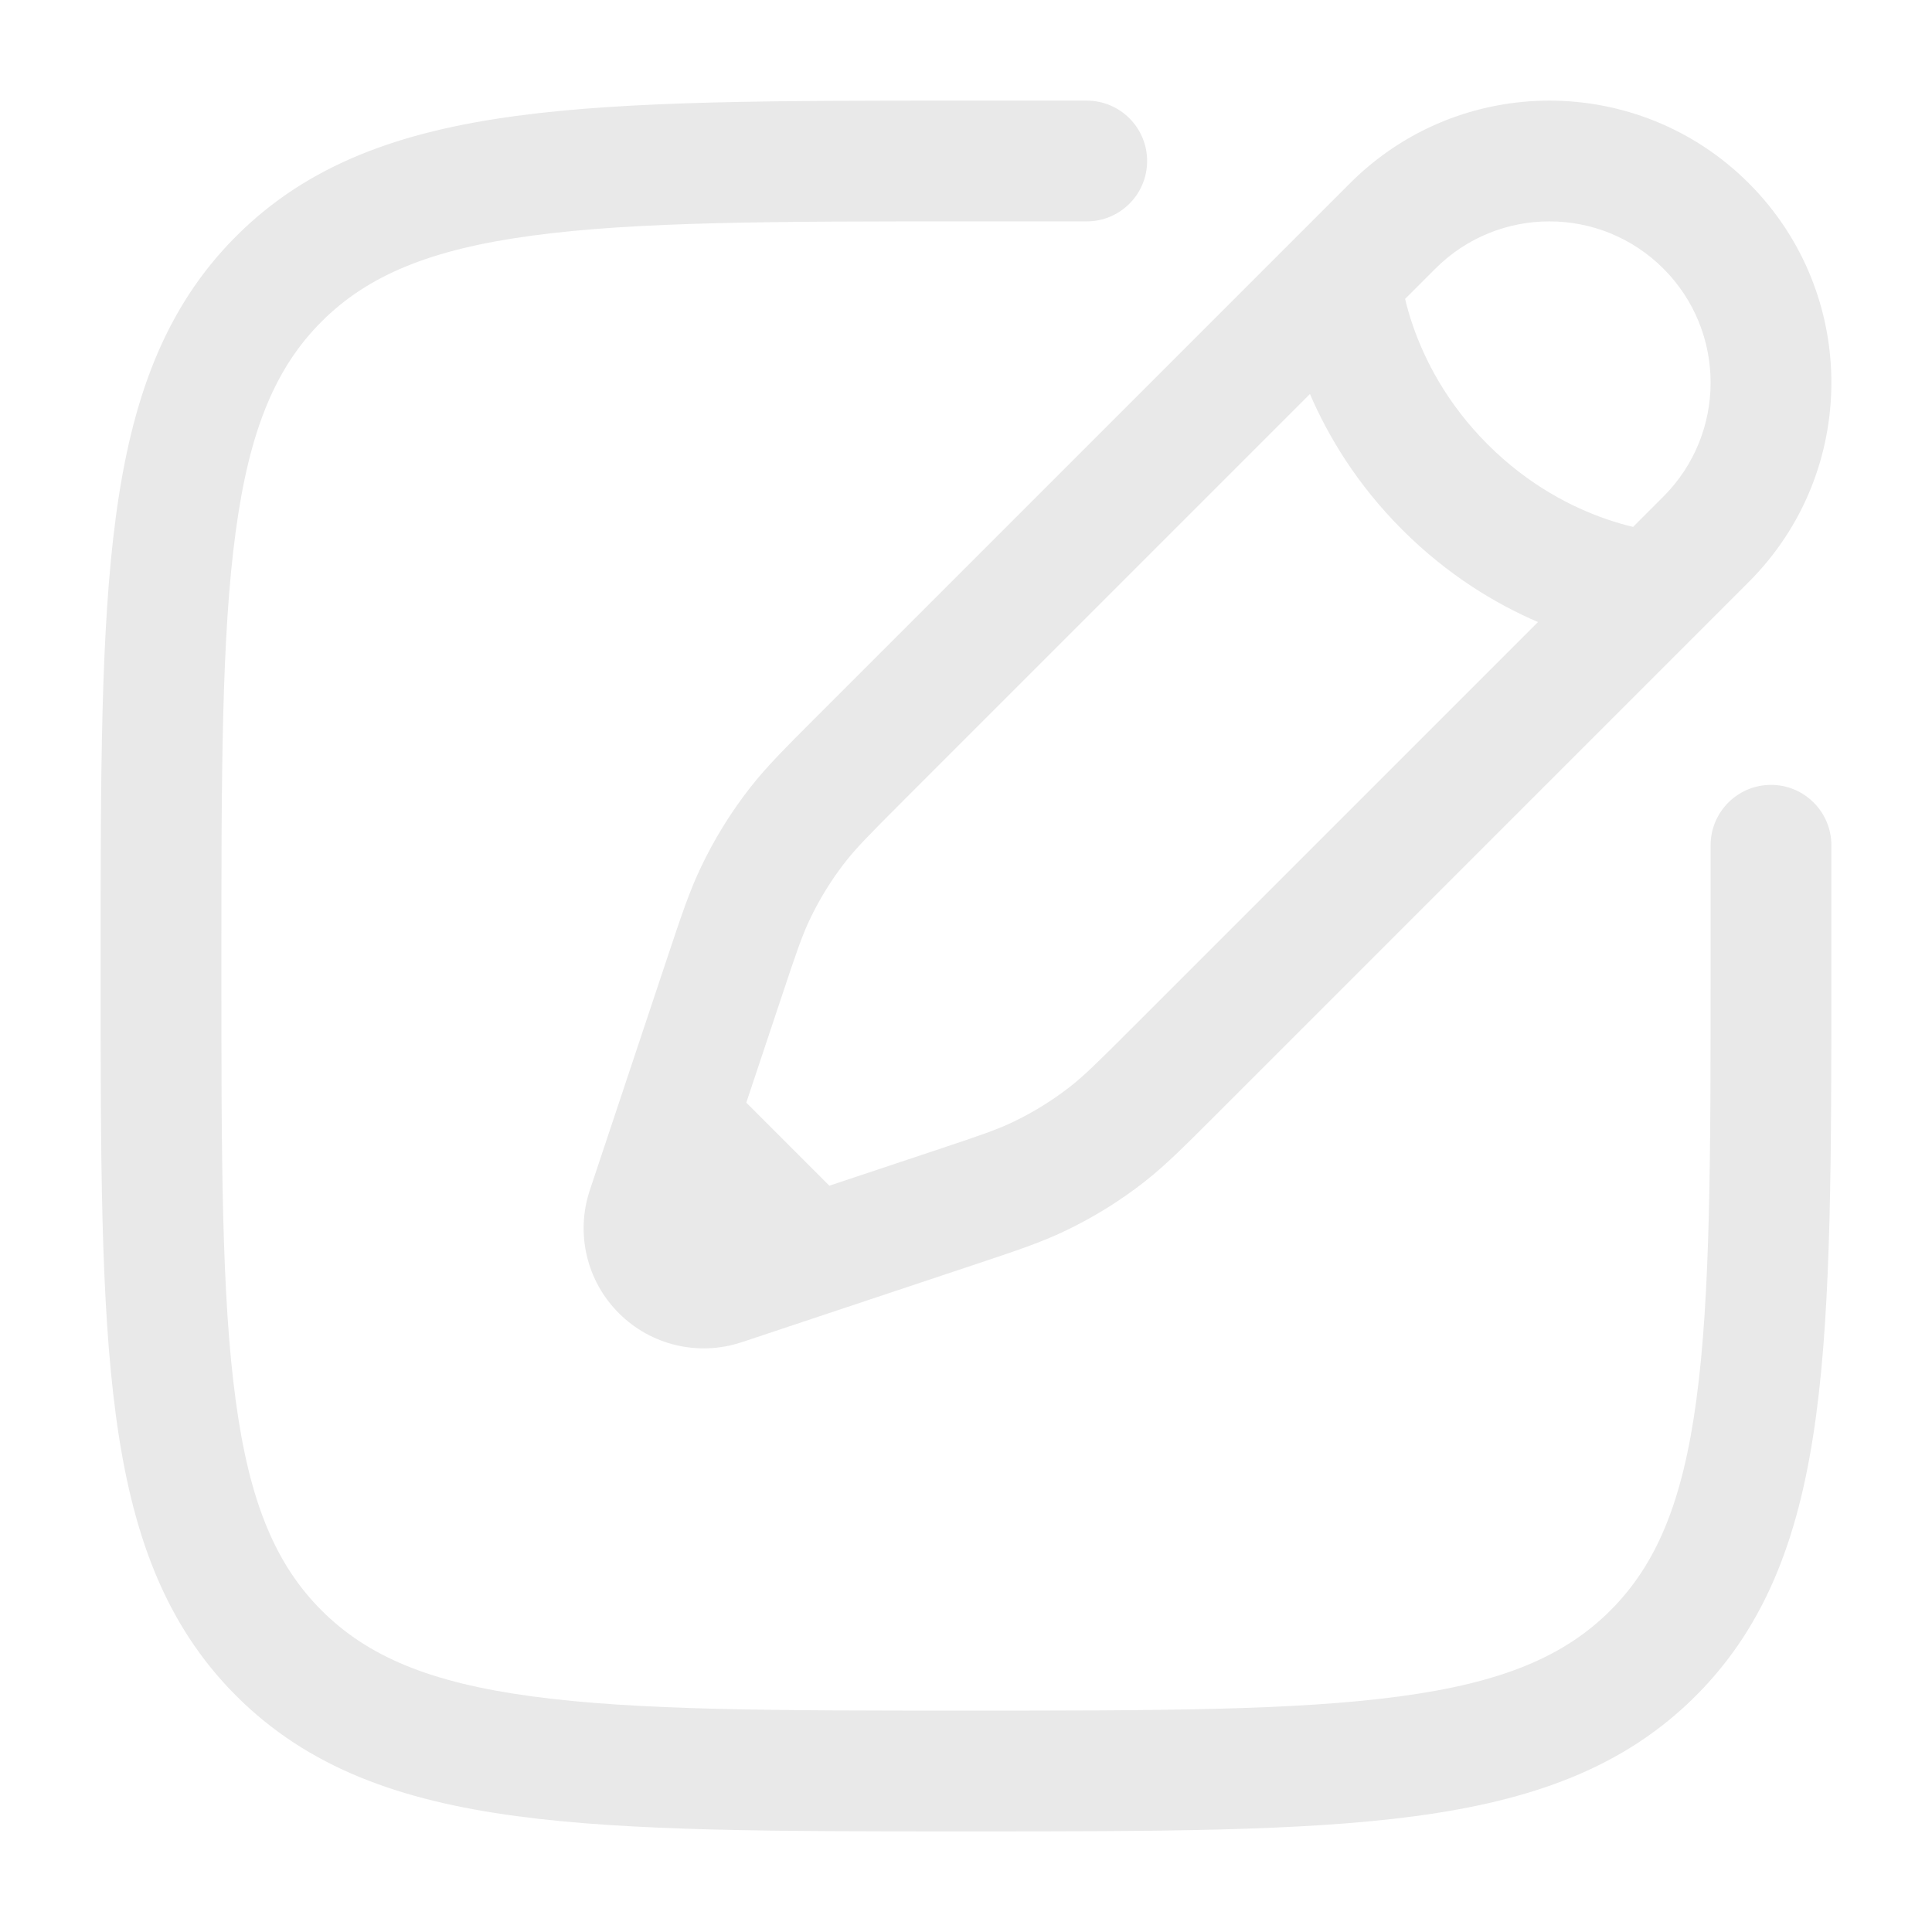
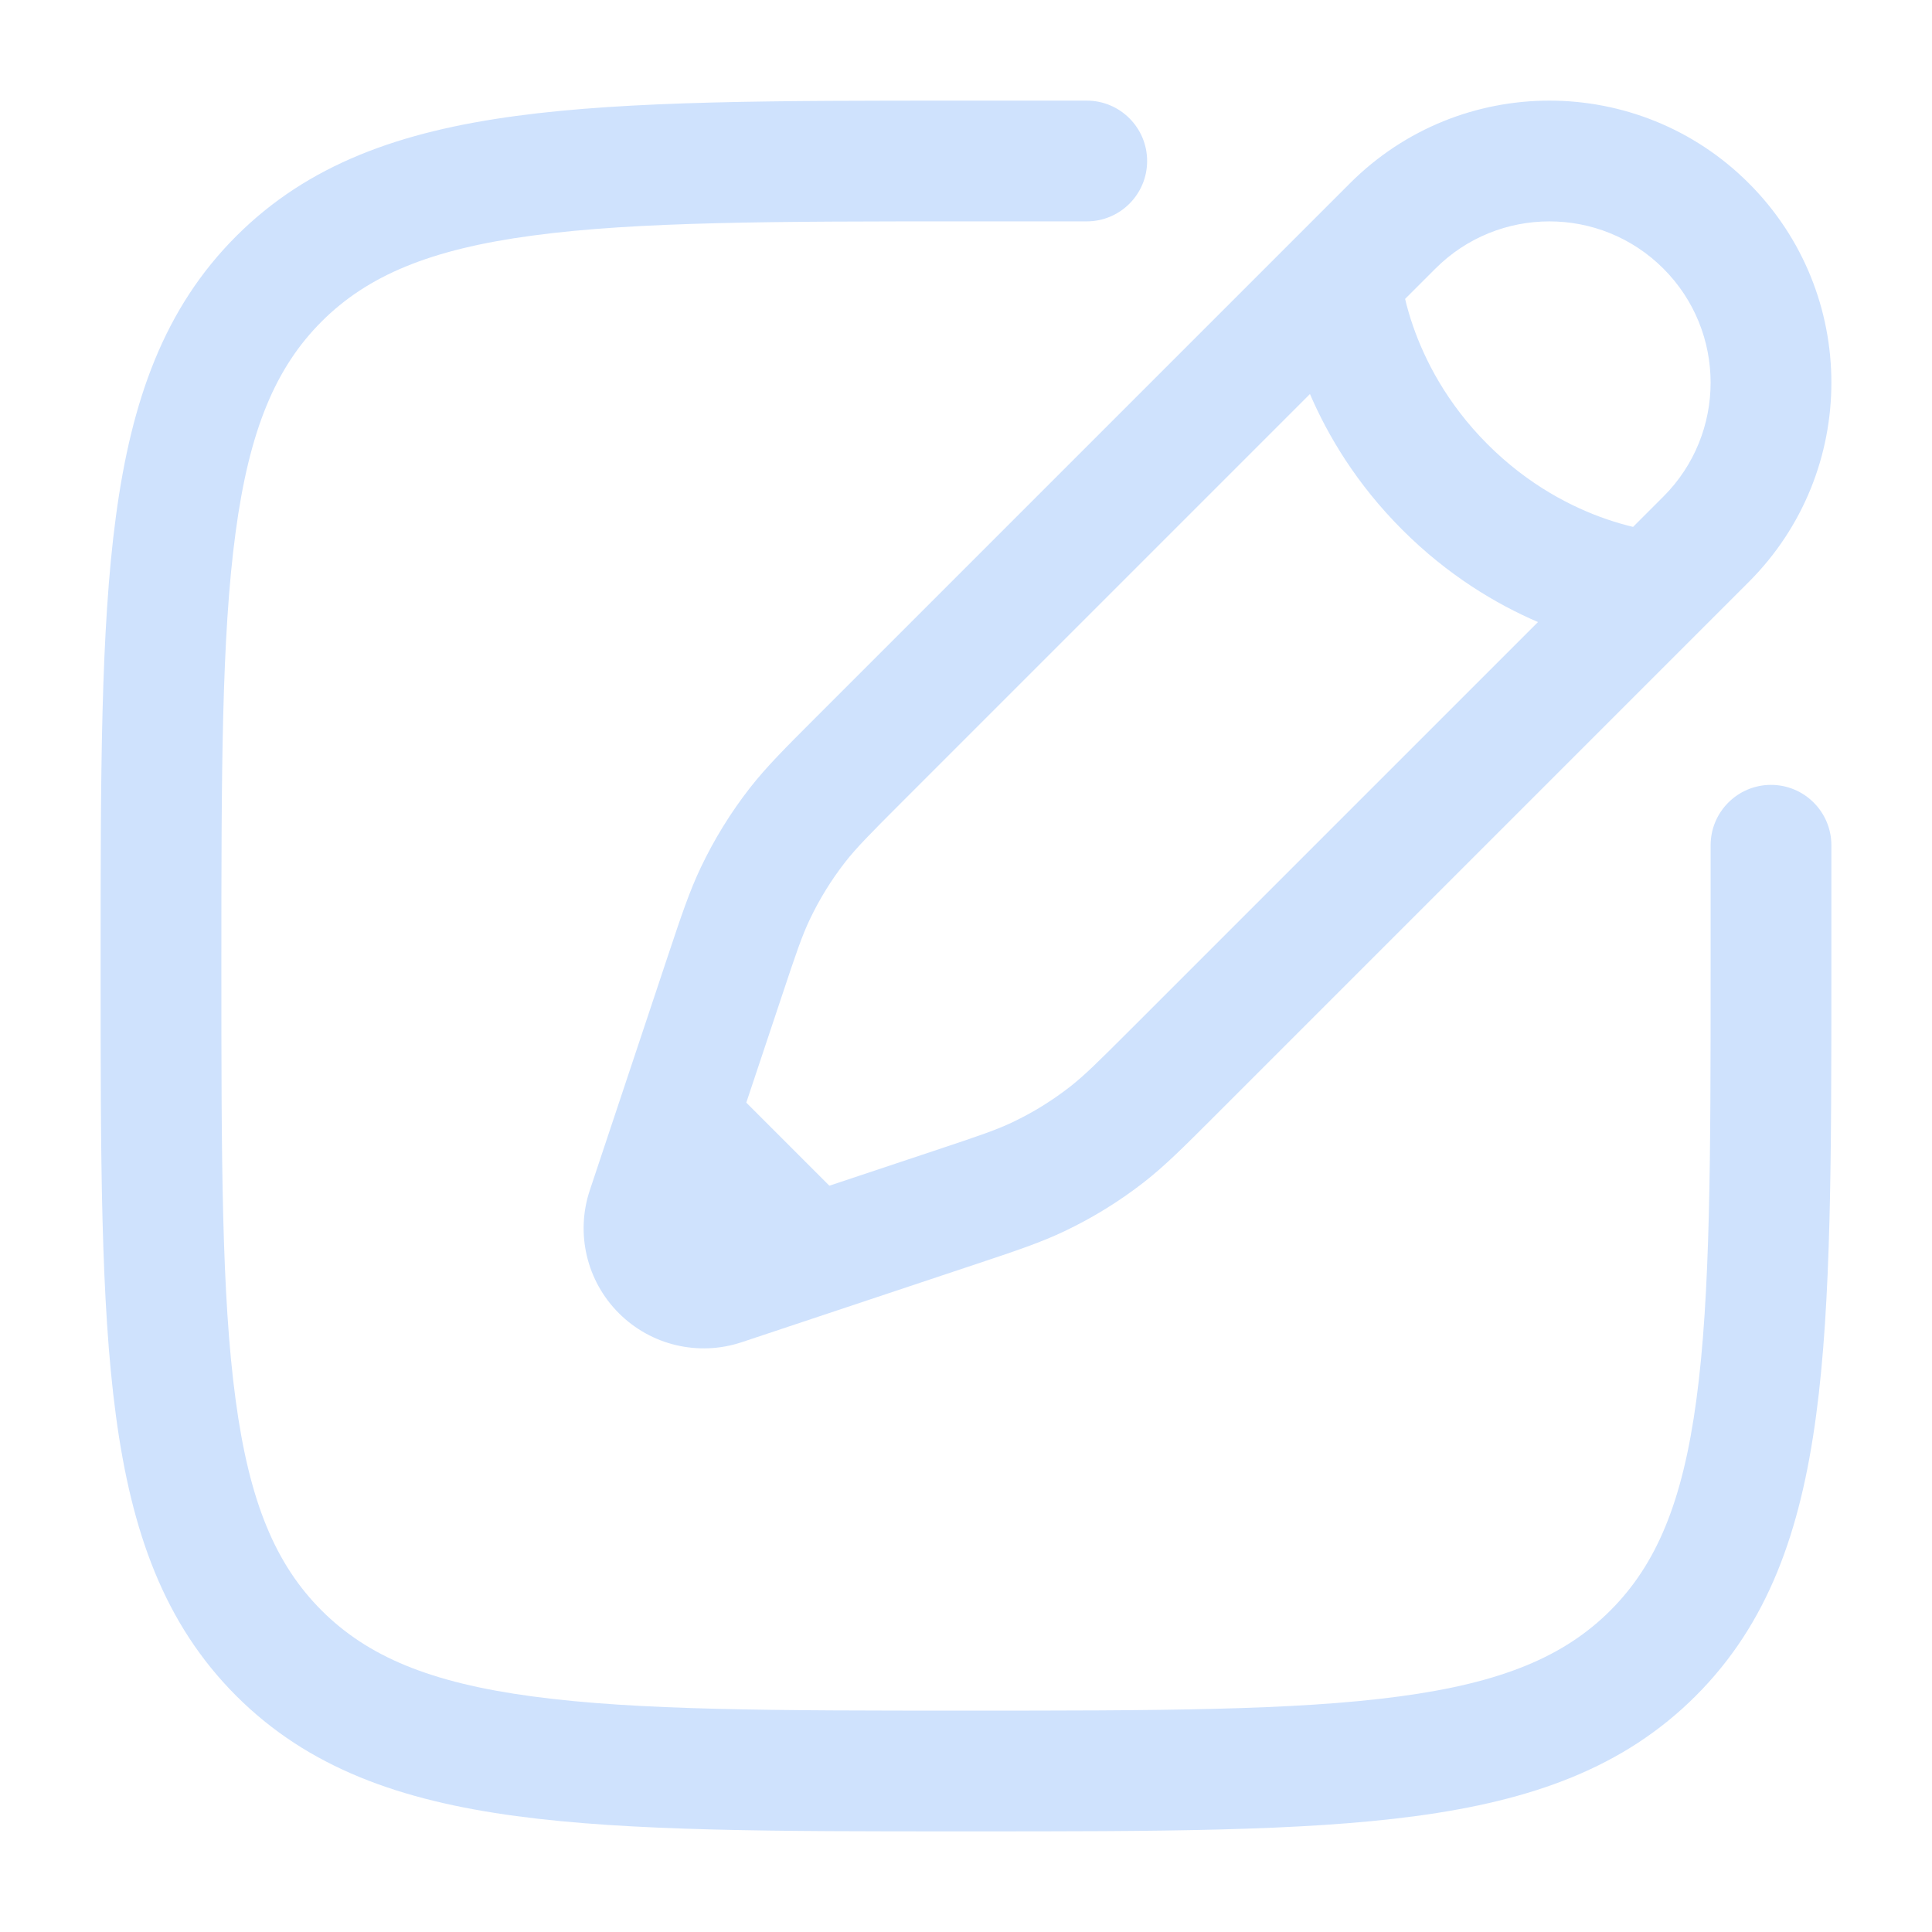
<svg xmlns="http://www.w3.org/2000/svg" width="36" height="36" viewBox="0 0 36 36" fill="none">
-   <path fill-rule="evenodd" clip-rule="evenodd" d="M17.914 1.875H20.25C20.871 1.875 21.375 2.379 21.375 3C21.375 3.621 20.871 4.125 20.25 4.125H18C14.433 4.125 11.87 4.127 9.92 4.39C8.003 4.647 6.847 5.138 5.992 5.992C5.138 6.847 4.647 8.003 4.39 9.92C4.127 11.87 4.125 14.433 4.125 18C4.125 21.567 4.127 24.13 4.39 26.08C4.647 27.997 5.138 29.153 5.992 30.008C6.847 30.862 8.003 31.353 9.92 31.61C11.87 31.873 14.433 31.875 18 31.875C21.567 31.875 24.13 31.873 26.08 31.61C27.997 31.353 29.153 30.862 30.008 30.008C30.862 29.153 31.353 27.997 31.61 26.08C31.873 24.13 31.875 21.567 31.875 18V15.75C31.875 15.129 32.379 14.625 33 14.625C33.621 14.625 34.125 15.129 34.125 15.75V18.086C34.125 21.549 34.125 24.262 33.84 26.379C33.549 28.547 32.941 30.257 31.599 31.599C30.257 32.941 28.547 33.549 26.379 33.84C24.262 34.125 21.549 34.125 18.086 34.125H17.914C14.451 34.125 11.738 34.125 9.621 33.84C7.453 33.549 5.743 32.941 4.401 31.599C3.059 30.257 2.451 28.547 2.16 26.379C1.875 24.262 1.875 21.549 1.875 18.086V17.914C1.875 14.451 1.875 11.738 2.16 9.621C2.451 7.453 3.059 5.743 4.401 4.401C5.743 3.059 7.453 2.451 9.621 2.16C11.738 1.875 14.451 1.875 17.914 1.875ZM25.156 3.414C27.208 1.362 30.534 1.362 32.586 3.414C34.638 5.466 34.638 8.792 32.586 10.844L22.614 20.816C22.057 21.373 21.708 21.722 21.319 22.026C20.86 22.384 20.364 22.69 19.839 22.94C19.393 23.153 18.925 23.309 18.178 23.558L13.821 25.01C13.017 25.278 12.13 25.069 11.531 24.469C10.931 23.87 10.722 22.983 10.99 22.179L12.442 17.822C12.691 17.075 12.847 16.607 13.06 16.161C13.31 15.636 13.616 15.14 13.974 14.681C14.278 14.292 14.627 13.943 15.184 13.386L25.156 3.414ZM30.995 5.005C29.822 3.832 27.92 3.832 26.747 5.005L26.182 5.57C26.216 5.714 26.264 5.885 26.33 6.076C26.545 6.696 26.952 7.512 27.72 8.28C28.488 9.048 29.304 9.455 29.924 9.67C30.115 9.736 30.286 9.784 30.43 9.818L30.995 9.253C32.168 8.08 32.168 6.178 30.995 5.005ZM28.658 11.591C27.884 11.258 26.982 10.724 26.129 9.871C25.276 9.018 24.742 8.116 24.409 7.342L16.826 14.925C16.201 15.55 15.957 15.798 15.748 16.065C15.491 16.395 15.271 16.751 15.091 17.129C14.945 17.434 14.833 17.764 14.554 18.603L13.906 20.546L15.454 22.094L17.397 21.446C18.236 21.167 18.566 21.055 18.871 20.909C19.249 20.729 19.605 20.509 19.935 20.252C20.202 20.044 20.45 19.799 21.075 19.174L28.658 11.591Z" fill="#E9E9E9" />
+   <path fill-rule="evenodd" clip-rule="evenodd" d="M17.914 1.875H20.25C20.871 1.875 21.375 2.379 21.375 3C21.375 3.621 20.871 4.125 20.25 4.125H18C14.433 4.125 11.87 4.127 9.92 4.39C8.003 4.647 6.847 5.138 5.992 5.992C5.138 6.847 4.647 8.003 4.39 9.92C4.127 11.87 4.125 14.433 4.125 18C4.125 21.567 4.127 24.13 4.39 26.08C4.647 27.997 5.138 29.153 5.992 30.008C6.847 30.862 8.003 31.353 9.92 31.61C11.87 31.873 14.433 31.875 18 31.875C21.567 31.875 24.13 31.873 26.08 31.61C27.997 31.353 29.153 30.862 30.008 30.008C30.862 29.153 31.353 27.997 31.61 26.08C31.873 24.13 31.875 21.567 31.875 18V15.75C31.875 15.129 32.379 14.625 33 14.625C33.621 14.625 34.125 15.129 34.125 15.75V18.086C34.125 21.549 34.125 24.262 33.84 26.379C33.549 28.547 32.941 30.257 31.599 31.599C30.257 32.941 28.547 33.549 26.379 33.84C24.262 34.125 21.549 34.125 18.086 34.125H17.914C14.451 34.125 11.738 34.125 9.621 33.84C7.453 33.549 5.743 32.941 4.401 31.599C3.059 30.257 2.451 28.547 2.16 26.379C1.875 24.262 1.875 21.549 1.875 18.086V17.914C1.875 14.451 1.875 11.738 2.16 9.621C2.451 7.453 3.059 5.743 4.401 4.401C5.743 3.059 7.453 2.451 9.621 2.16C11.738 1.875 14.451 1.875 17.914 1.875ZM25.156 3.414C27.208 1.362 30.534 1.362 32.586 3.414C34.638 5.466 34.638 8.792 32.586 10.844L22.614 20.816C22.057 21.373 21.708 21.722 21.319 22.026C20.86 22.384 20.364 22.69 19.839 22.94C19.393 23.153 18.925 23.309 18.178 23.558L13.821 25.01C13.017 25.278 12.13 25.069 11.531 24.469C10.931 23.87 10.722 22.983 10.99 22.179L12.442 17.822C12.691 17.075 12.847 16.607 13.06 16.161C13.31 15.636 13.616 15.14 13.974 14.681C14.278 14.292 14.627 13.943 15.184 13.386L25.156 3.414ZM30.995 5.005C29.822 3.832 27.92 3.832 26.747 5.005L26.182 5.57C26.216 5.714 26.264 5.885 26.33 6.076C26.545 6.696 26.952 7.512 27.72 8.28C28.488 9.048 29.304 9.455 29.924 9.67C30.115 9.736 30.286 9.784 30.43 9.818L30.995 9.253C32.168 8.08 32.168 6.178 30.995 5.005ZM28.658 11.591C27.884 11.258 26.982 10.724 26.129 9.871C25.276 9.018 24.742 8.116 24.409 7.342L16.826 14.925C16.201 15.55 15.957 15.798 15.748 16.065C15.491 16.395 15.271 16.751 15.091 17.129C14.945 17.434 14.833 17.764 14.554 18.603L13.906 20.546L15.454 22.094L17.397 21.446C18.236 21.167 18.566 21.055 18.871 20.909C19.249 20.729 19.605 20.509 19.935 20.252C20.202 20.044 20.45 19.799 21.075 19.174L28.658 11.591Z" fill="#cfe2fd" />
</svg>
